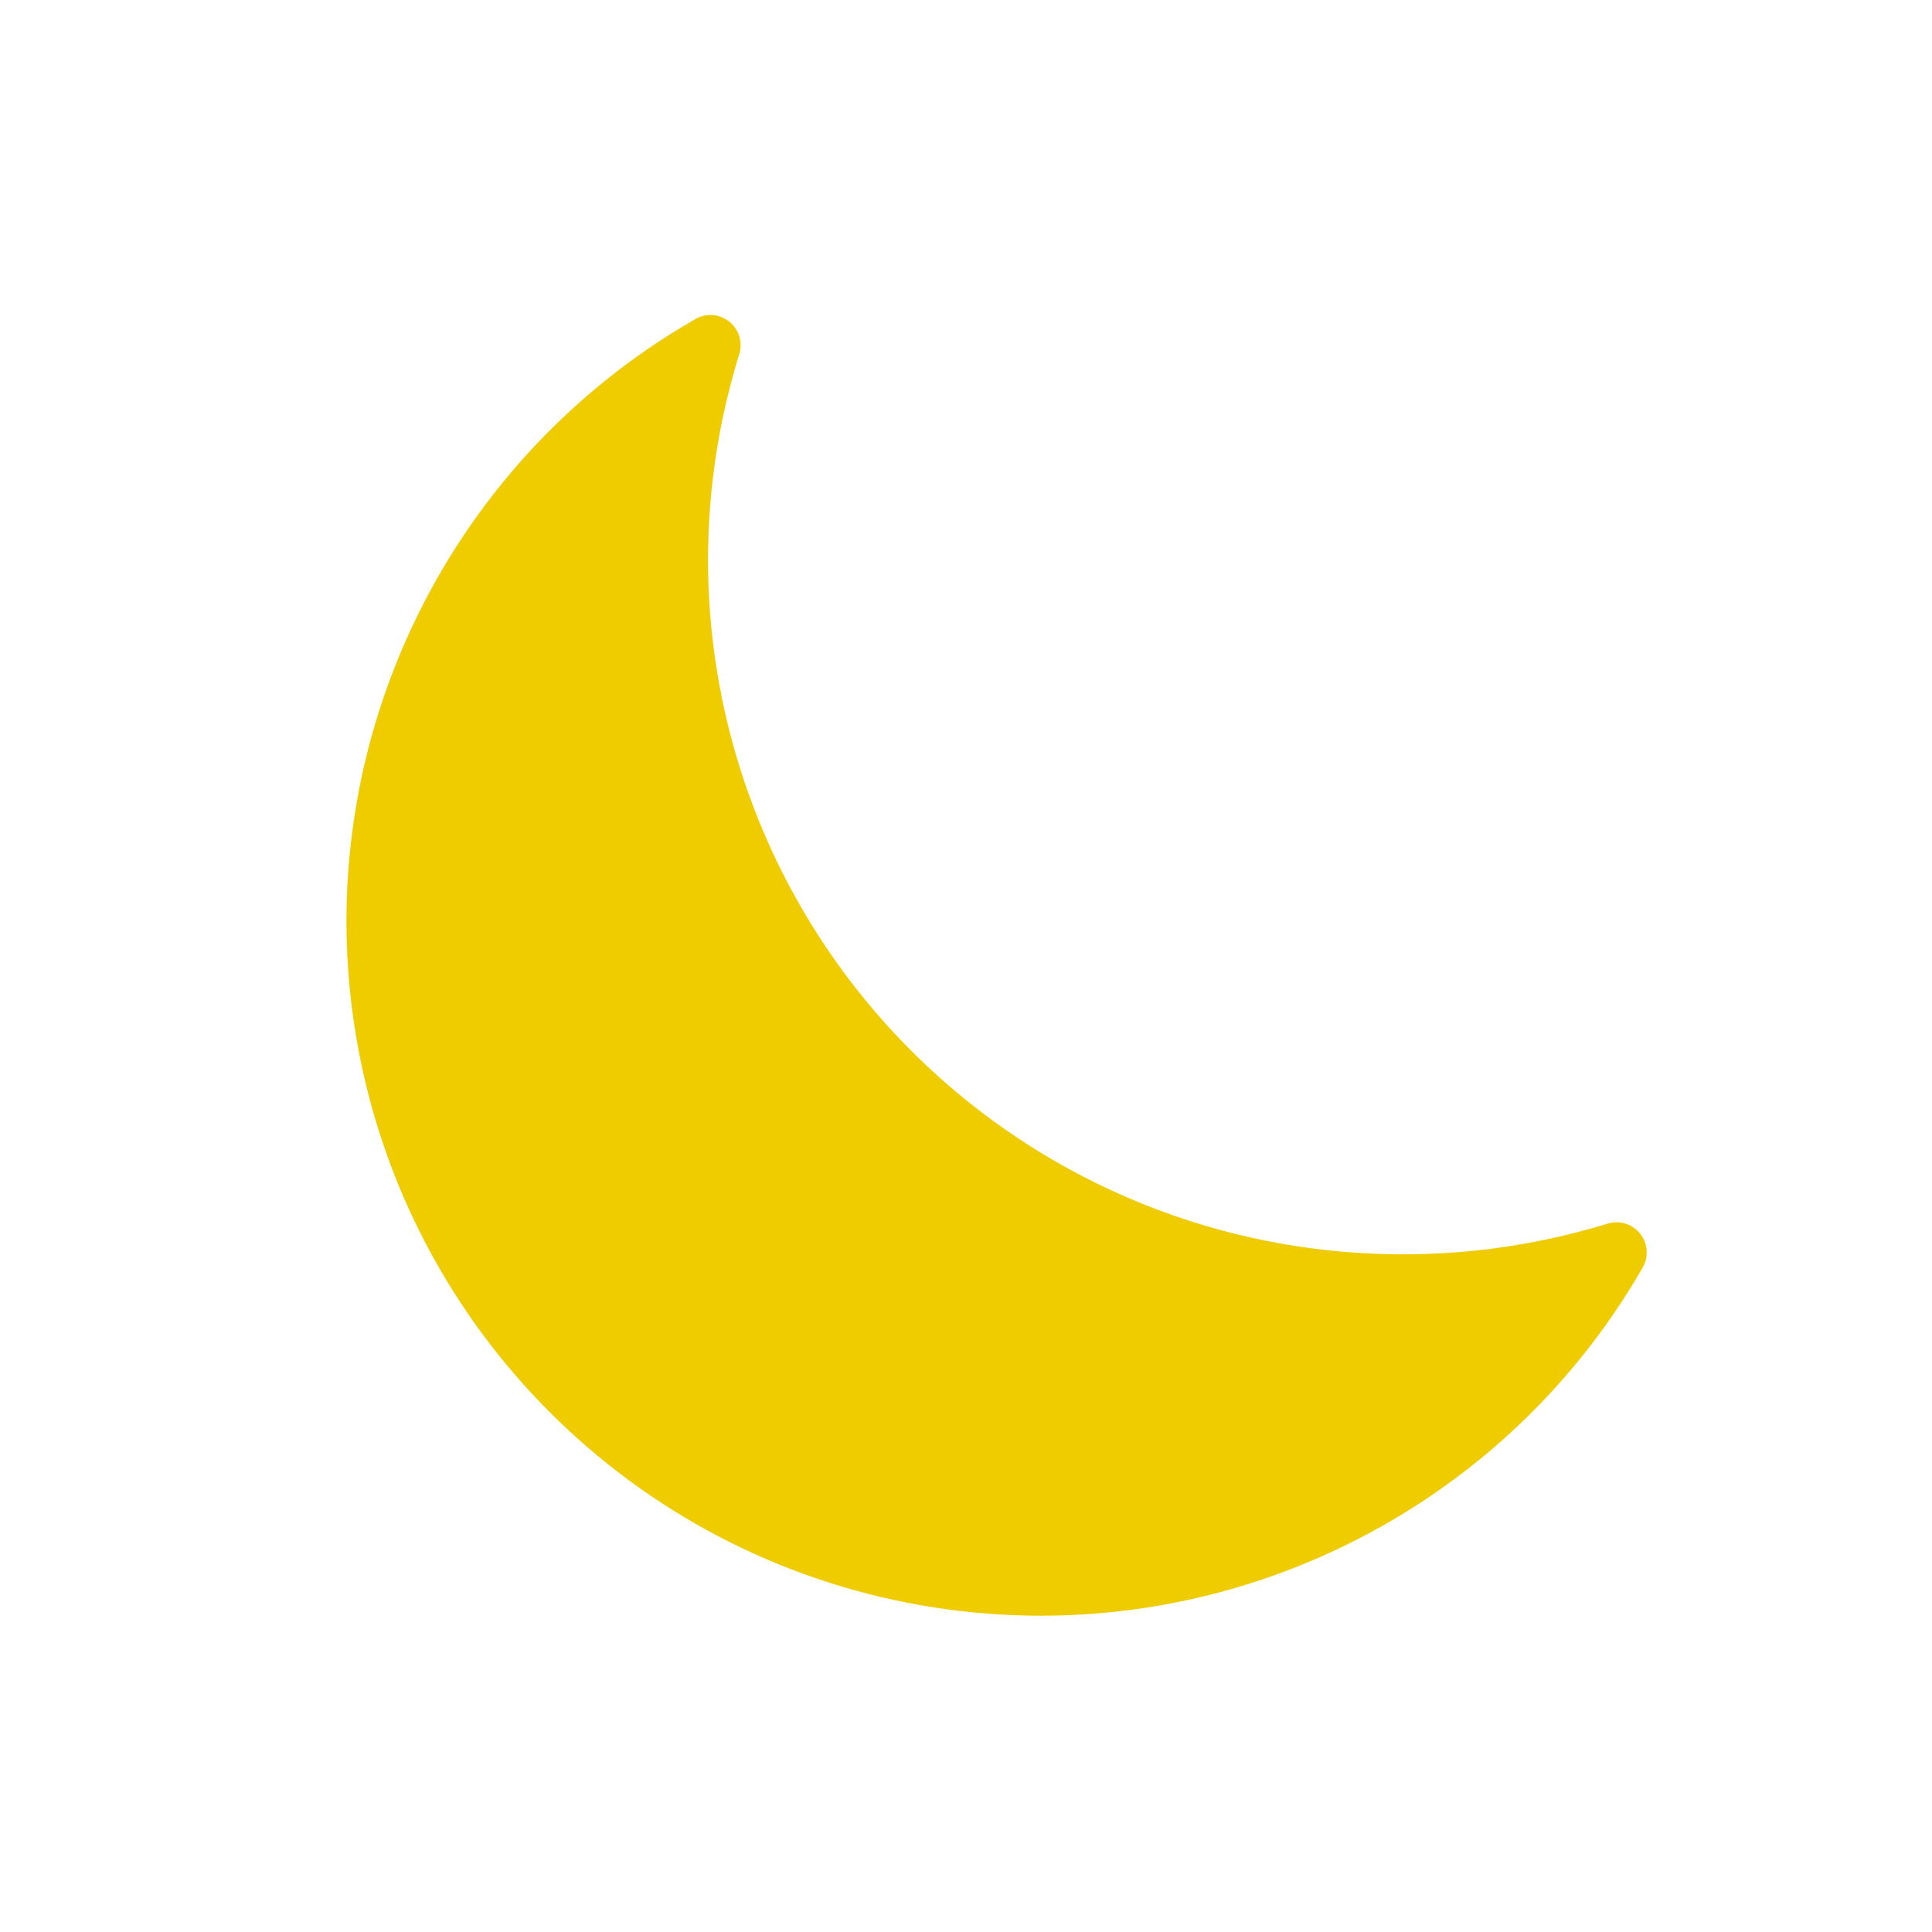
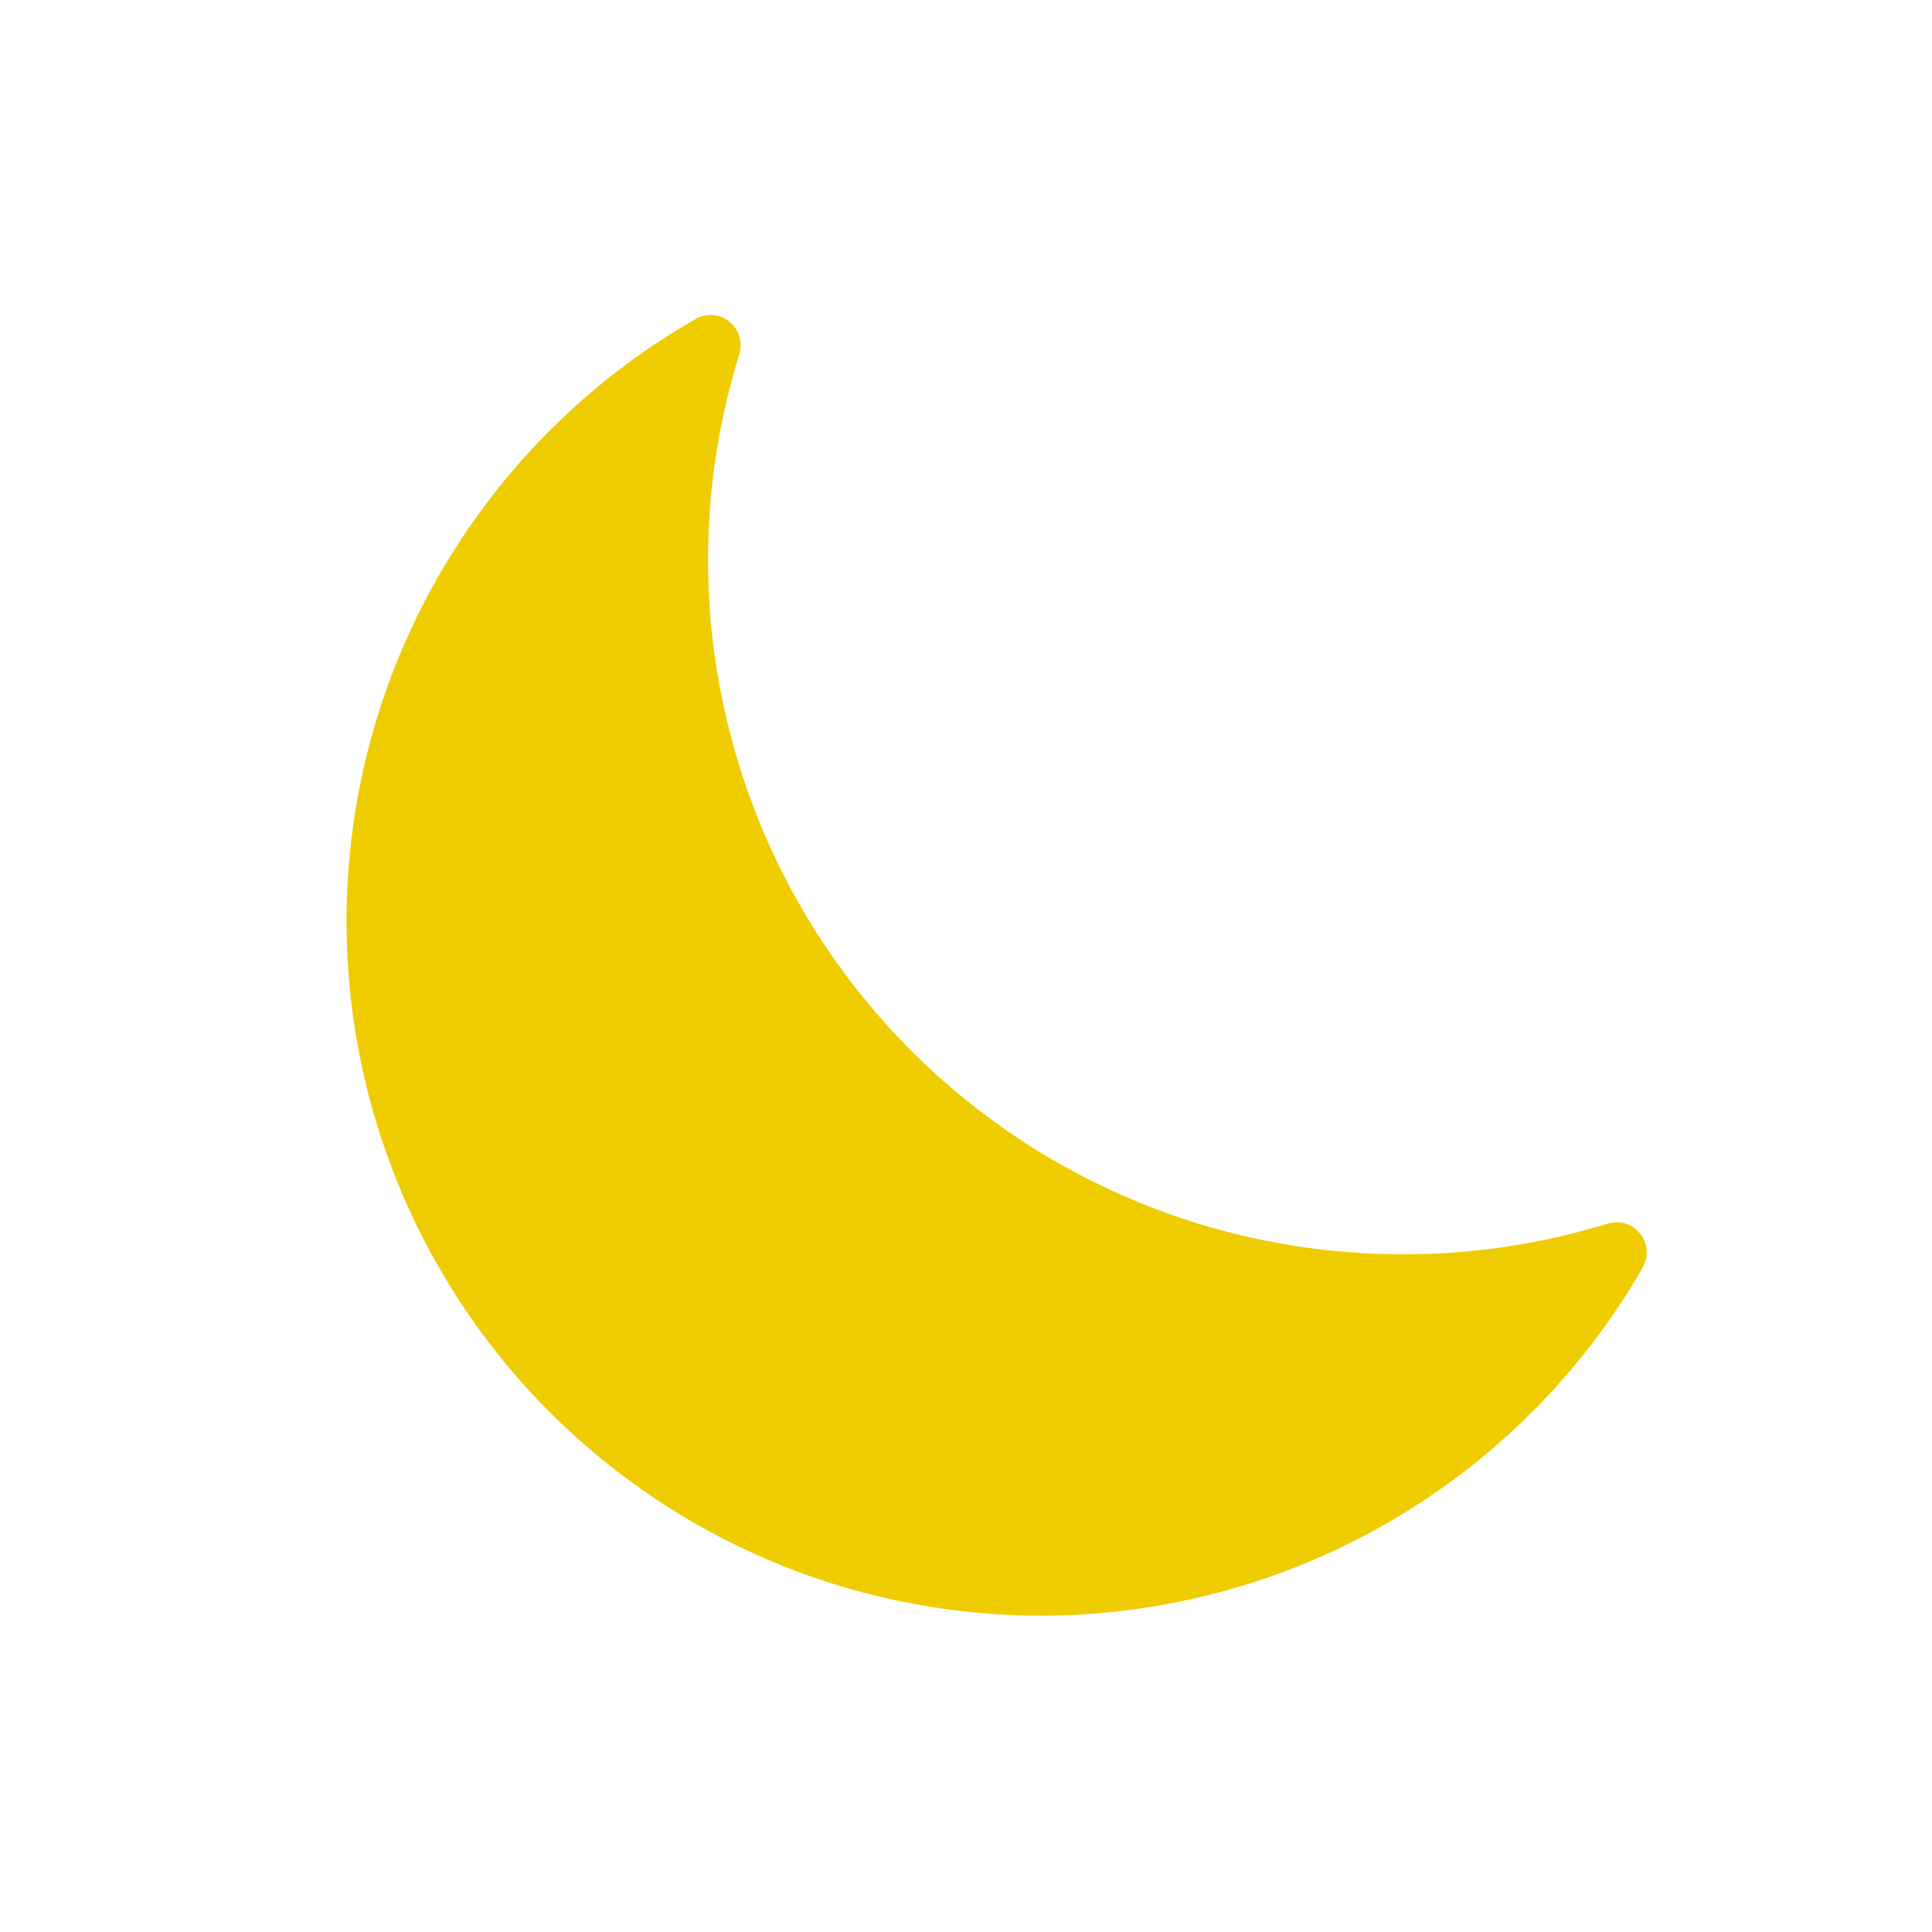
- <svg xmlns="http://www.w3.org/2000/svg" width="86" height="86" fill="none">
-   <path d="M59.85 55.725a30.906 30.906 0 01-26.942-39.963 1.344 1.344 0 00-2.002-1.532 30.907 30.907 0 1042.208 42.207 1.344 1.344 0 00-1.532-1.975 30.986 30.986 0 01-11.731 1.263z" fill="#EFCC00" />
+ <svg xmlns="http://www.w3.org/2000/svg" width="86" height="86" viewBox="0 0 86 86" fill="none">
+   <path d="M59.851 55.725C55.241 55.34 50.777 53.925 46.787 51.585C42.798 49.245 39.384 46.038 36.798 42.203C34.213 38.368 32.521 34.001 31.848 29.425C31.174 24.849 31.537 20.18 32.908 15.762C32.989 15.5 32.988 15.219 32.904 14.957C32.821 14.695 32.659 14.466 32.441 14.299C32.223 14.132 31.959 14.036 31.684 14.024C31.41 14.011 31.138 14.084 30.906 14.23C26.796 16.598 23.286 19.88 20.648 23.822C18.009 27.763 16.314 32.26 15.692 36.962C15.071 41.664 15.54 46.447 17.064 50.939C18.587 55.431 21.124 59.512 24.478 62.866C27.832 66.22 31.913 68.757 36.405 70.28C40.897 71.804 45.679 72.273 50.382 71.651C55.084 71.03 59.581 69.334 63.522 66.696C67.464 64.058 70.746 60.548 73.114 56.438C73.251 56.206 73.316 55.938 73.299 55.669C73.282 55.4 73.185 55.142 73.019 54.929C72.854 54.716 72.629 54.557 72.372 54.474C72.116 54.391 71.84 54.387 71.582 54.462C67.788 55.631 63.806 56.059 59.851 55.725Z" fill="#EFCC00" />
</svg>
